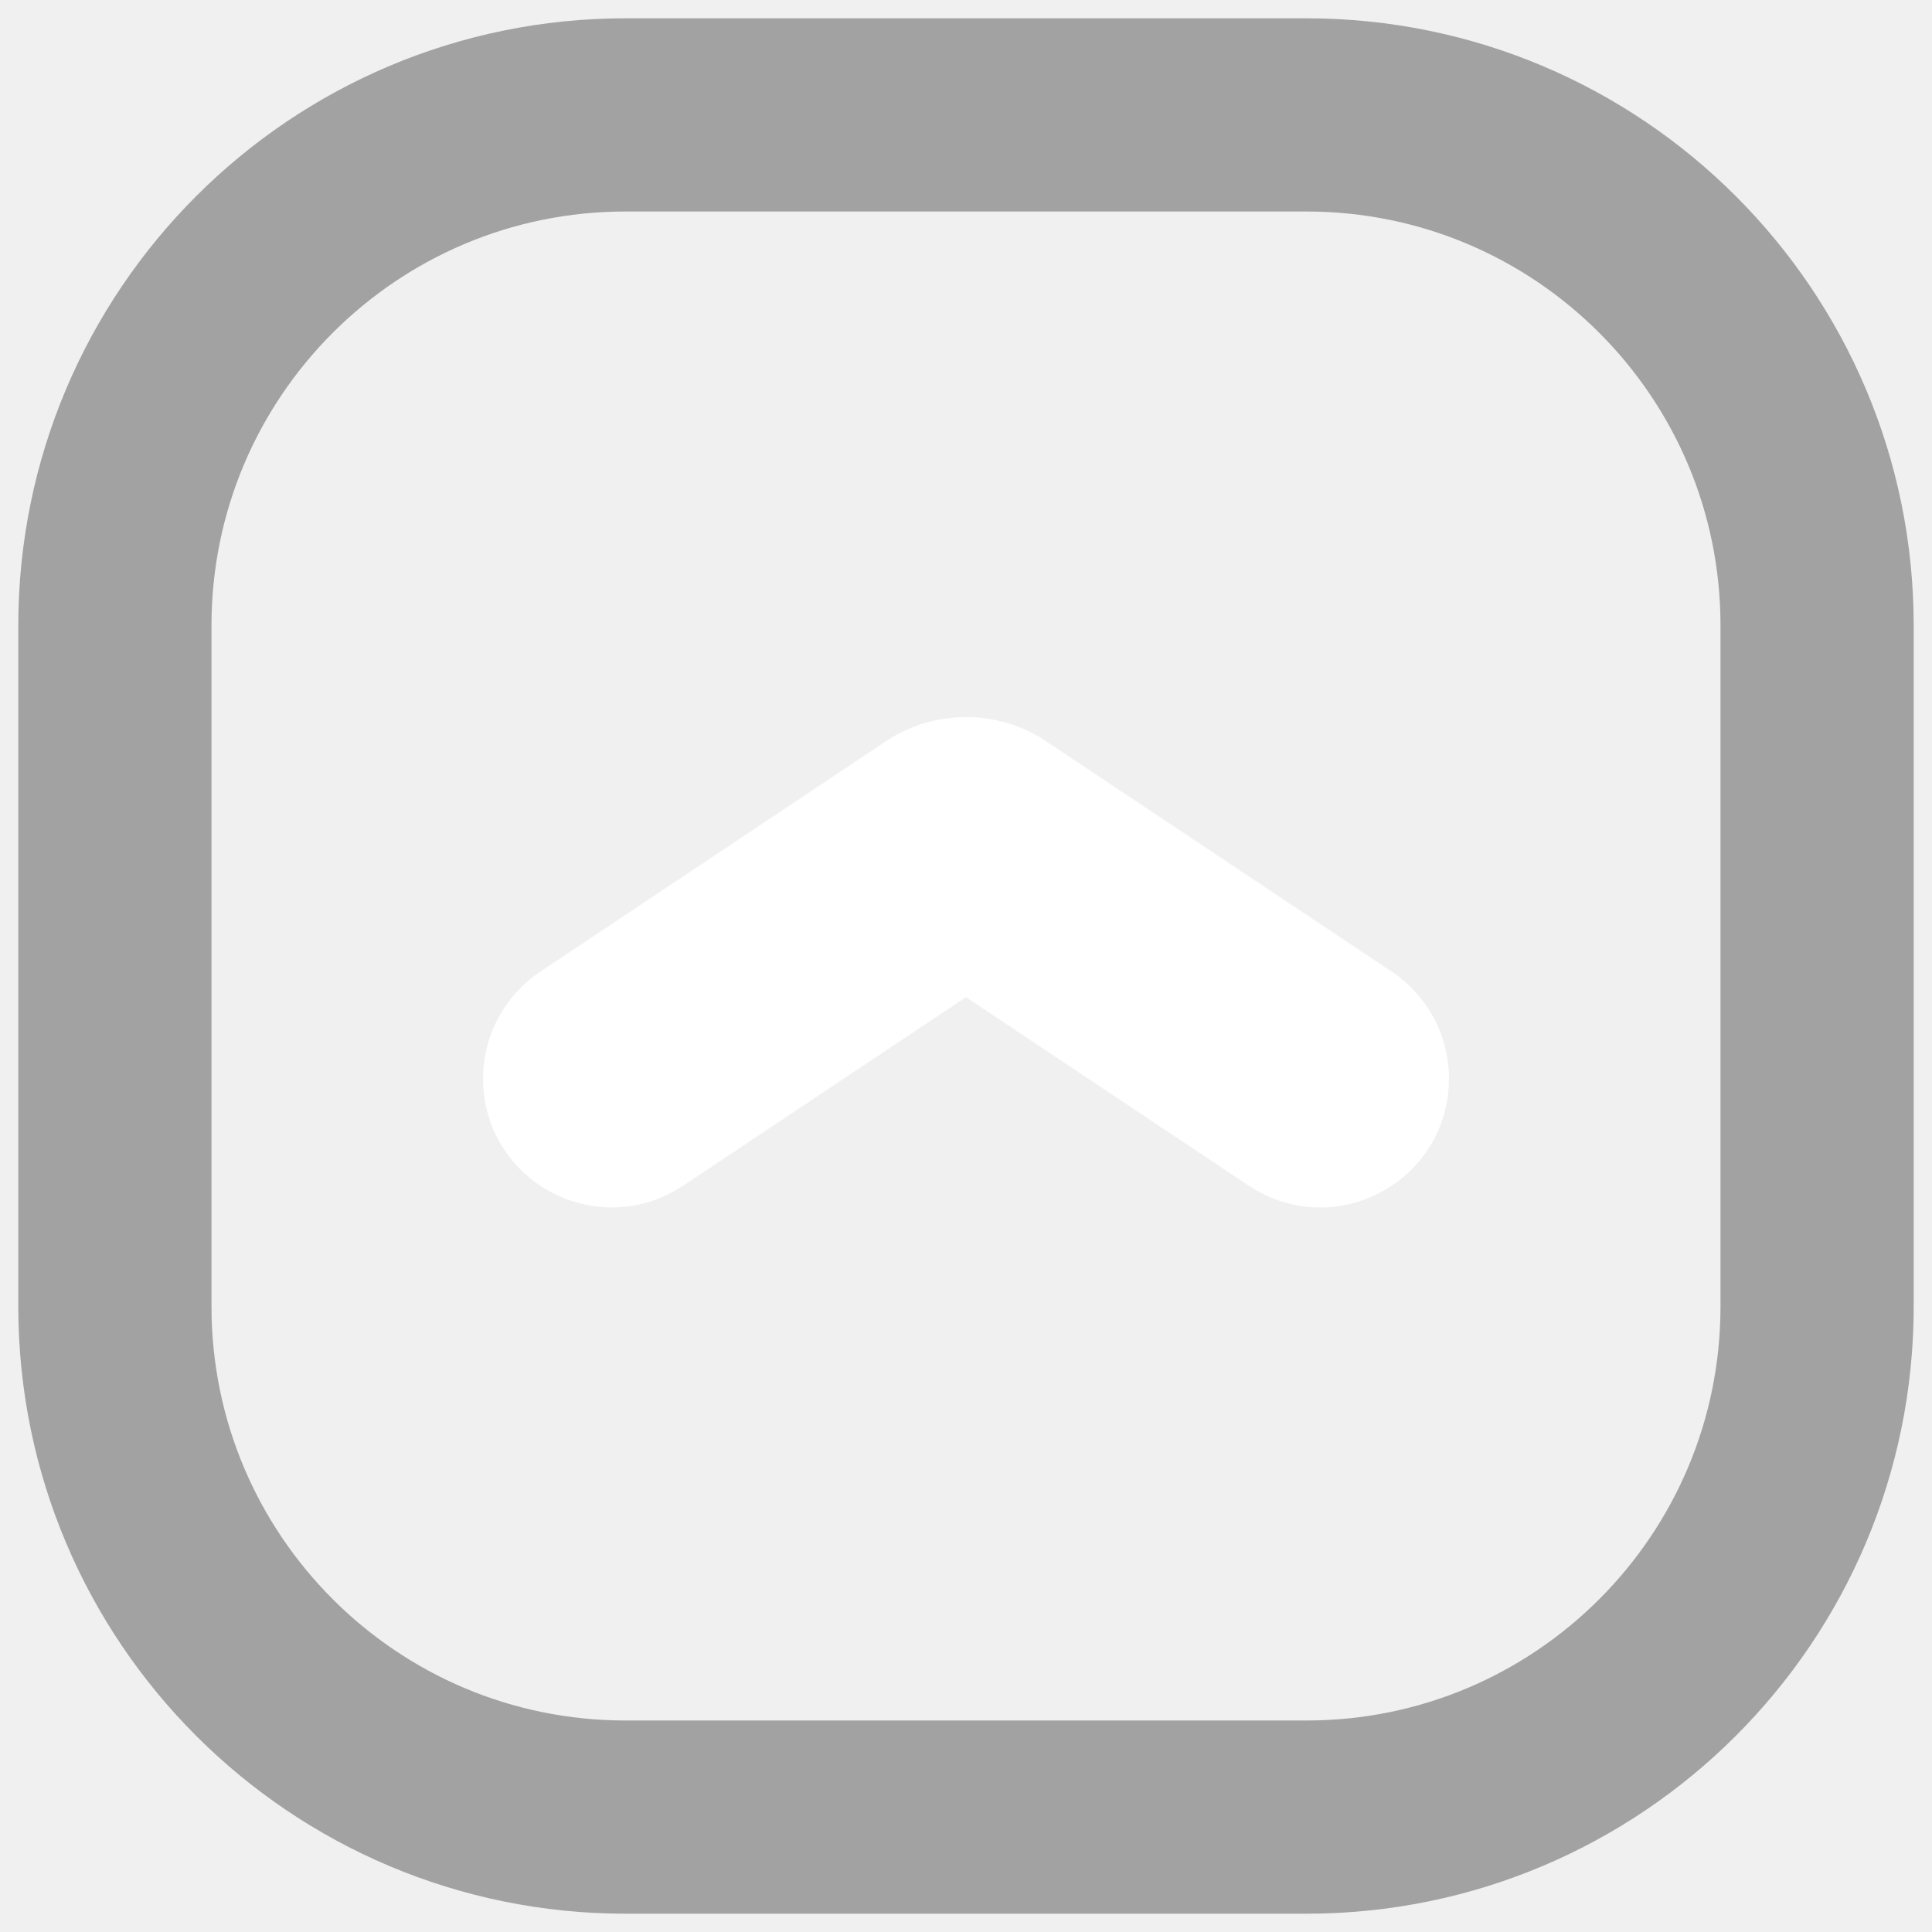
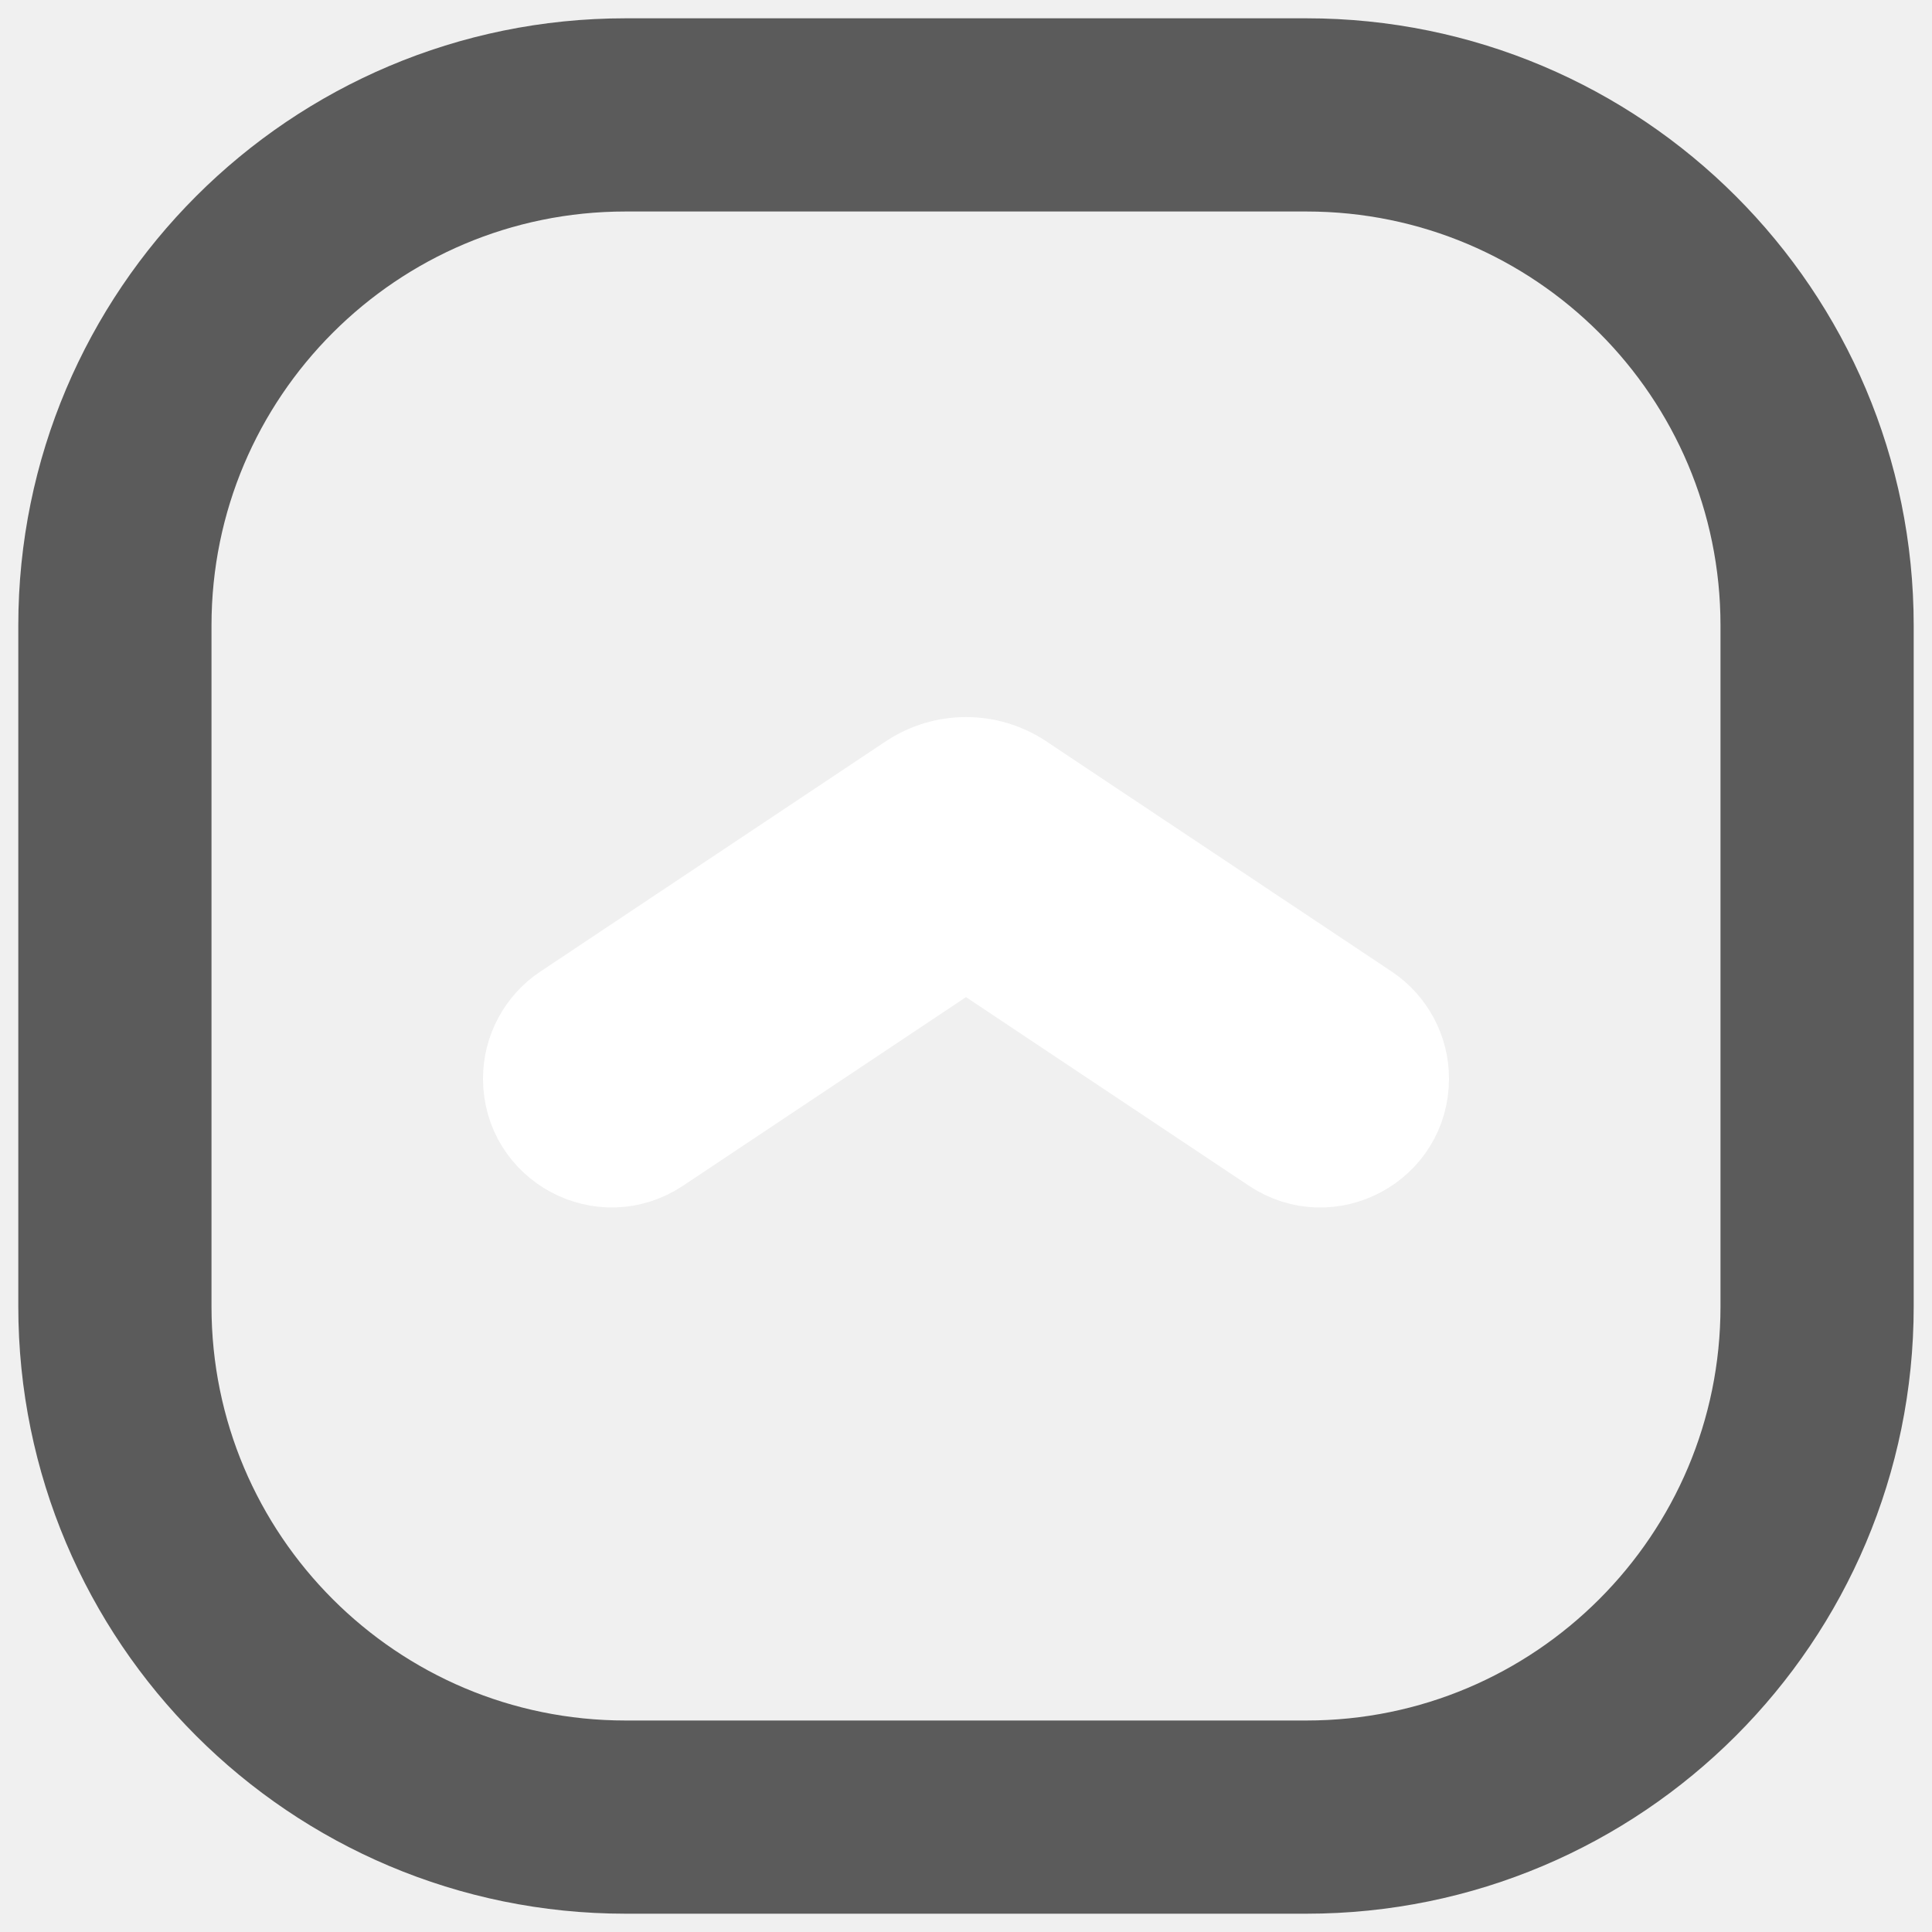
<svg xmlns="http://www.w3.org/2000/svg" viewBox="0,0,256,256" width="24px" height="24px">
  <g transform="translate(51.2,51.2) scale(0.6,0.6)">
-     <g fill="none" fill-rule="nonzero" stroke="#A2A2A2" stroke-width="42.667" stroke-linecap="butt" stroke-linejoin="miter" stroke-miterlimit="10" stroke-dasharray="" stroke-dashoffset="0" font-family="none" font-weight="none" font-size="none" text-anchor="none" style="mix-blend-mode: normal">
+     <g fill="none" fill-rule="nonzero" stroke="#5B5B5B" stroke-width="42.667" stroke-linecap="butt" stroke-linejoin="miter" stroke-miterlimit="10" stroke-dasharray="" stroke-dashoffset="0" font-family="none" font-weight="none" font-size="none" text-anchor="none" style="mix-blend-mode: normal">
      <path d="M52.816,315.959c-62.284,0 -112.775,-50.491 -112.775,-112.775v-150.367c0,-62.284 50.491,-112.775 112.775,-112.775h150.367c62.284,0 112.775,50.491 112.775,112.775v150.367c0,62.284 -50.491,112.775 -112.775,112.775z" id="shape" />
    </g>
    <g fill="#ffffff" fill-rule="nonzero" stroke="none" stroke-width="none" stroke-linecap="butt" stroke-linejoin="none" stroke-miterlimit="10" stroke-dasharray="" stroke-dashoffset="0" font-family="none" font-weight="none" font-size="none" text-anchor="none" style="mix-blend-mode: normal">
      <path transform="scale(10.66667,10.66667)" d="M21,14.333c0,1.329 -1.481,2.122 -2.587,1.385l-6.413,-4.276l-6.413,4.275c-1.106,0.737 -2.587,-0.055 -2.587,-1.384c0,-0.556 0.278,-1.076 0.741,-1.385l7.15,-4.766c0.672,-0.448 1.547,-0.448 2.219,0l7.15,4.766c0.462,0.309 0.74,0.828 0.74,1.385z" id="strokeMainSVG" stroke="#ffffff" stroke-width="2" stroke-linejoin="round" />
      <g transform="scale(10.66667,10.66667)" stroke="none" stroke-width="1" stroke-linejoin="miter">
        <path d="M20.26,12.948l-7.15,-4.766c-0.672,-0.448 -1.547,-0.448 -2.219,0l-7.15,4.766c-0.463,0.309 -0.741,0.829 -0.741,1.385v0c0,1.329 1.481,2.121 2.587,1.384l6.413,-4.275l6.413,4.276c1.106,0.737 2.587,-0.056 2.587,-1.385v0c0,-0.557 -0.278,-1.076 -0.74,-1.385z" />
      </g>
    </g>
  </g>
</svg>
